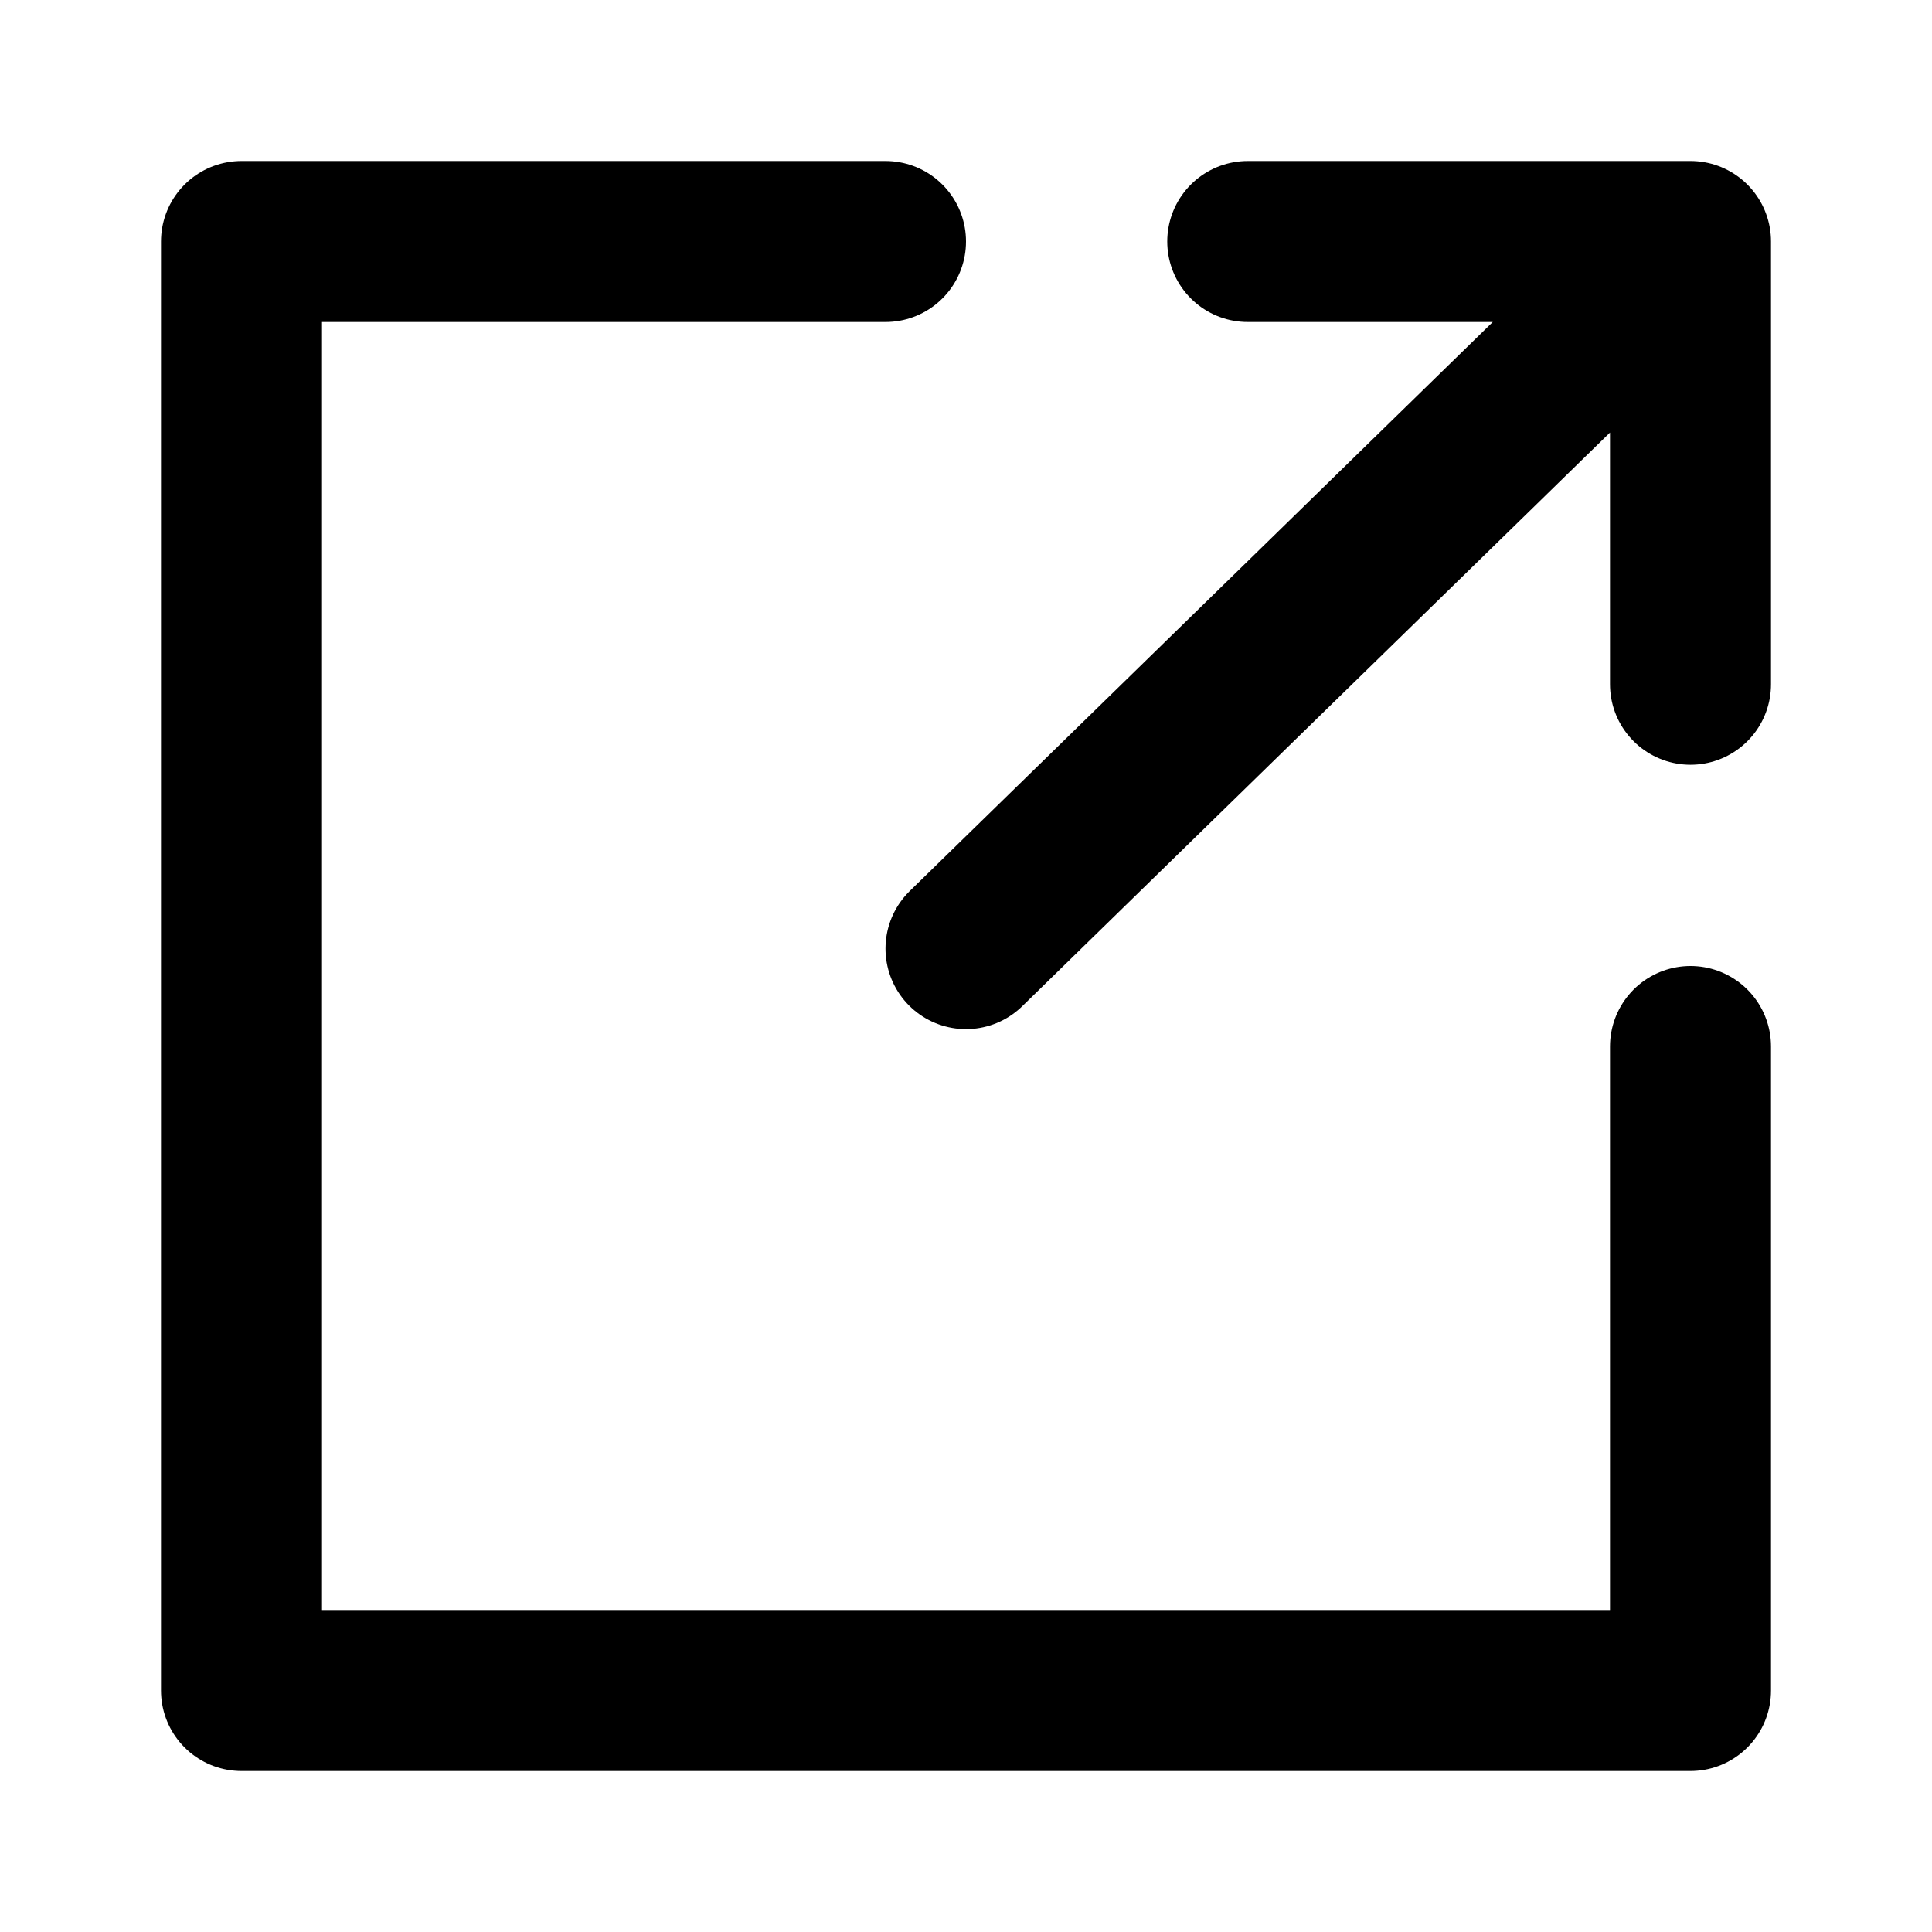
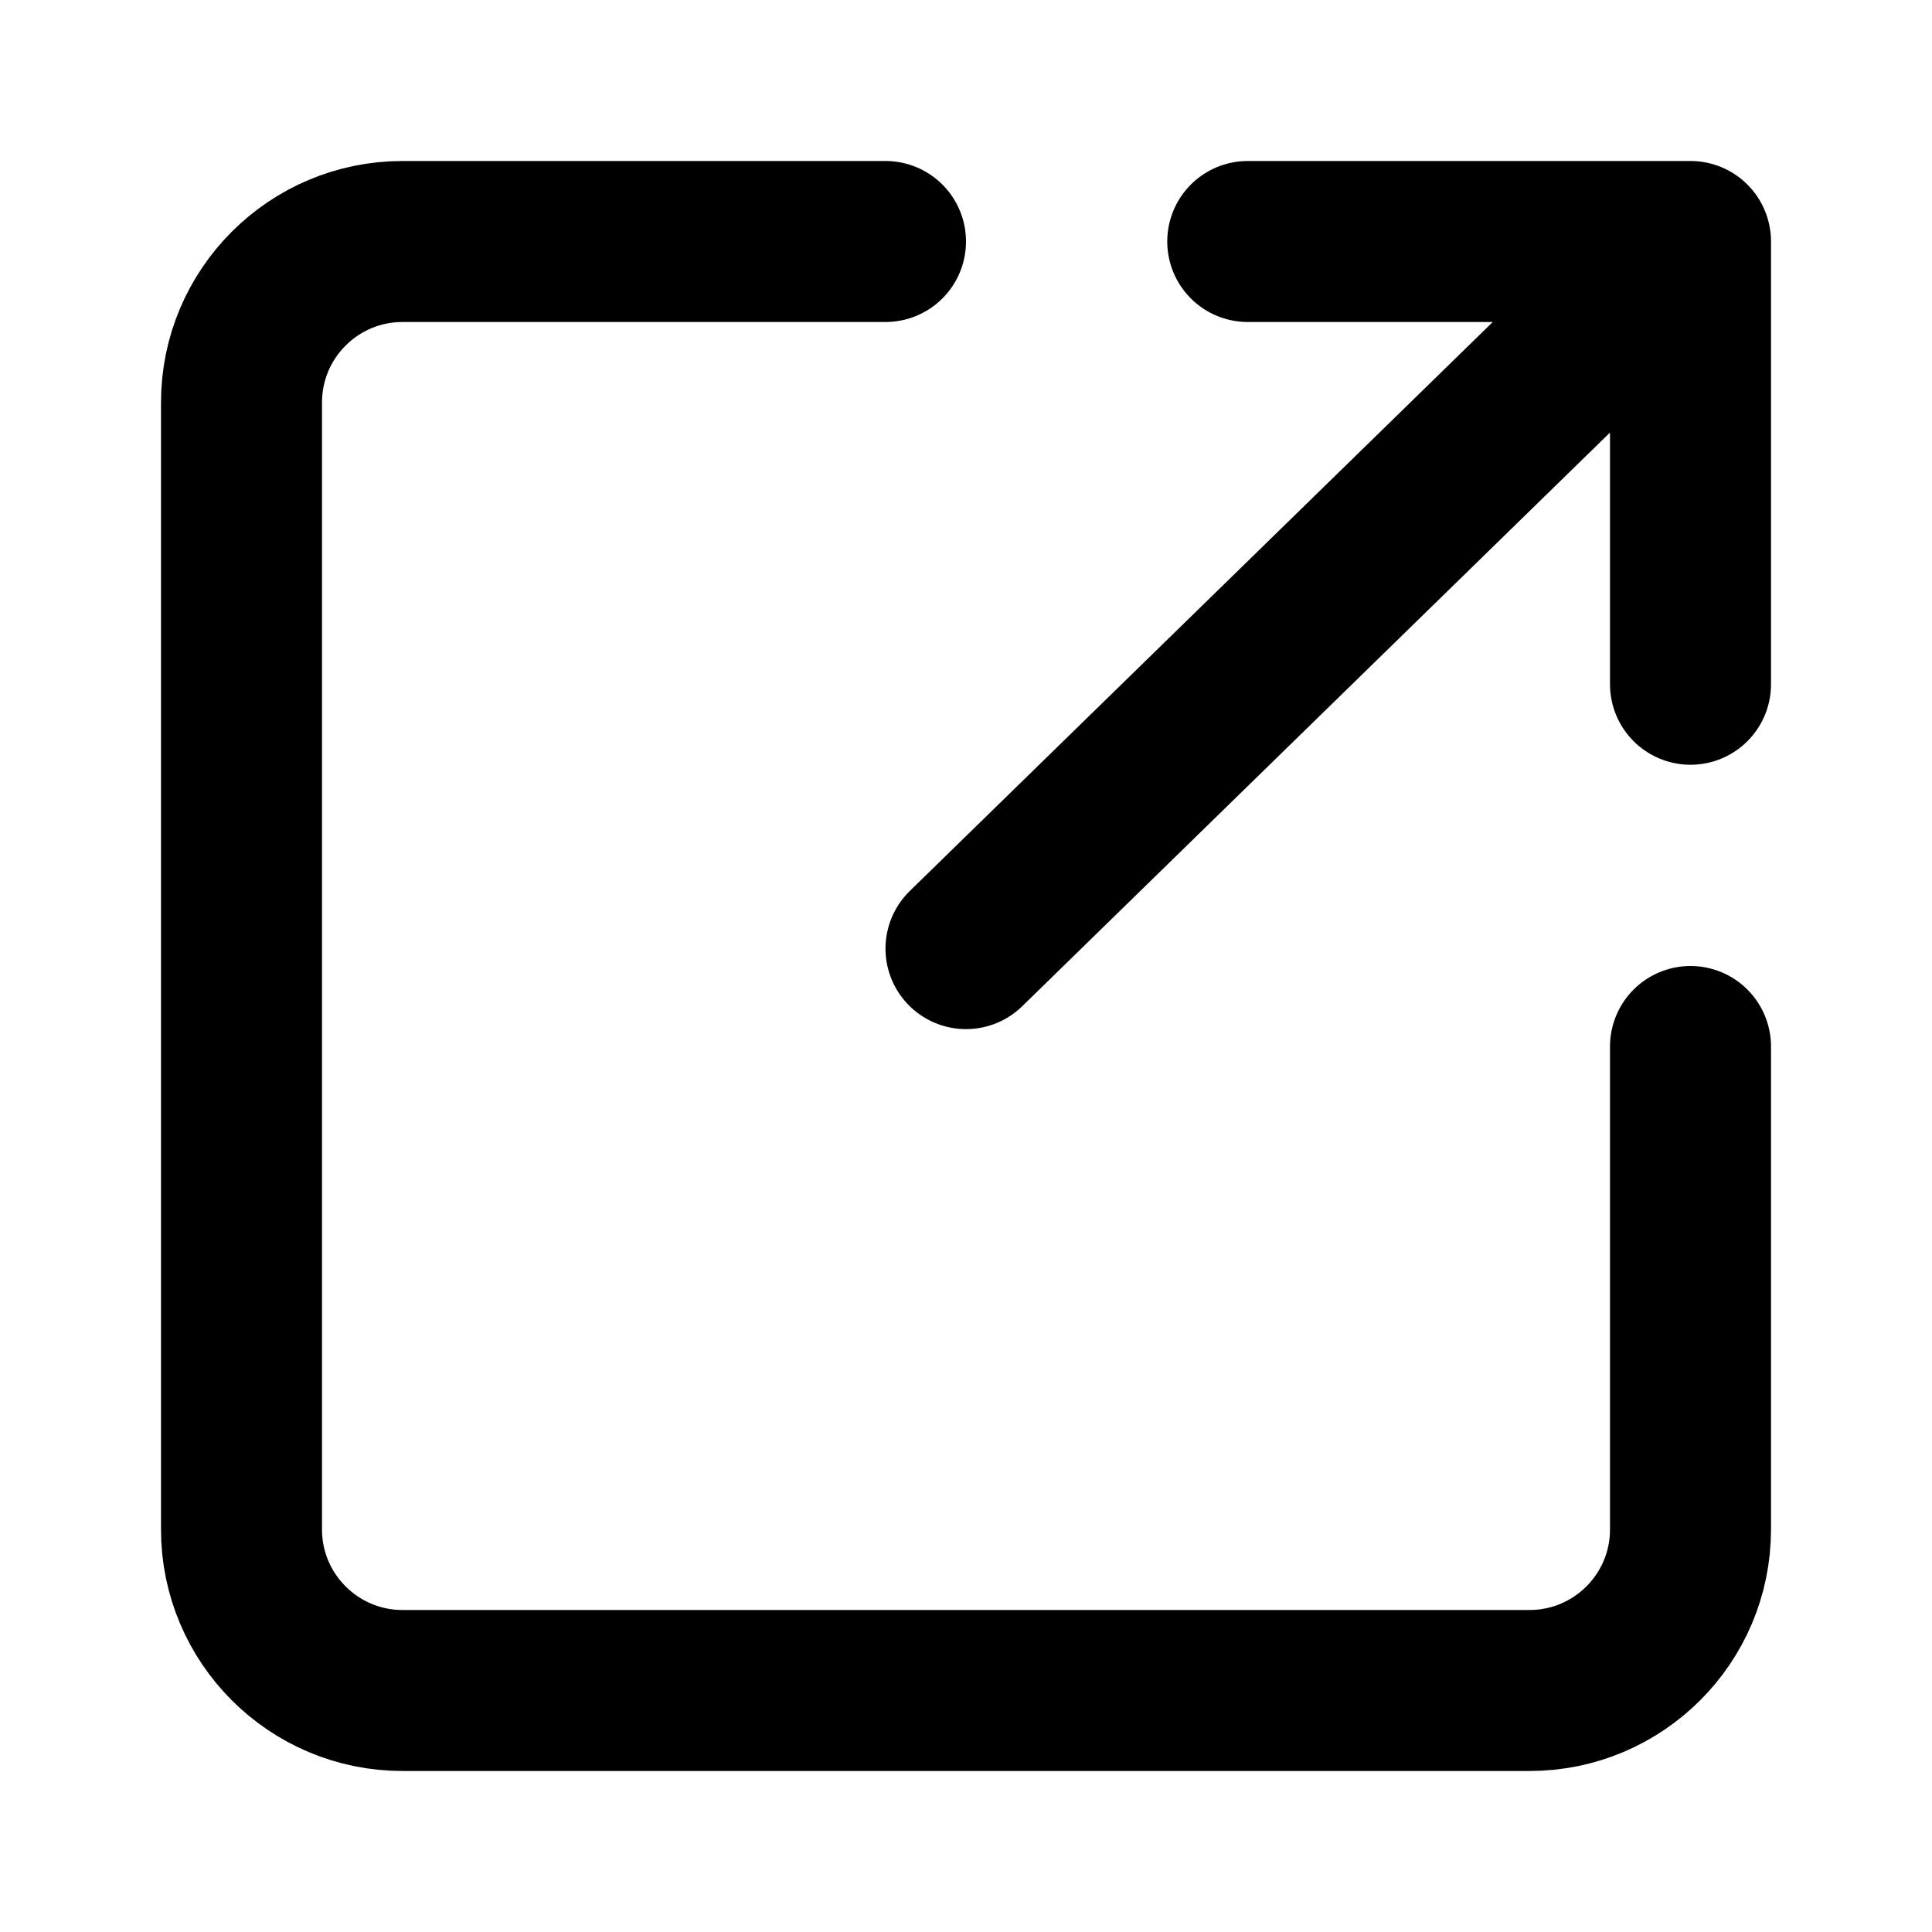
<svg xmlns="http://www.w3.org/2000/svg" width="12" height="12" viewBox="0 0 12 12" fill="none">
-   <path d="M5.5 1.5H1.5L1.5 10.5L10.5 10.5V6.5M10.5 1.5L6 5.892M10.5 1.5V4.25M10.5 1.5L7.75 1.5" stroke="black" stroke-miterlimit="10" stroke-linecap="round" stroke-linejoin="round" />
+   <path d="M5.5 1.5H2.5C1.948 1.5 1.5 1.948 1.5 2.5L1.5 9.5C1.5 10.052 1.948 10.5 2.5 10.5L9.5 10.5C10.052 10.5 10.5 10.052 10.5 9.5V6.5M10.5 1.5L6 5.892M10.5 1.5V4.25M10.5 1.5L7.75 1.5" stroke="black" stroke-miterlimit="10" stroke-linecap="round" stroke-linejoin="round" />
</svg>
